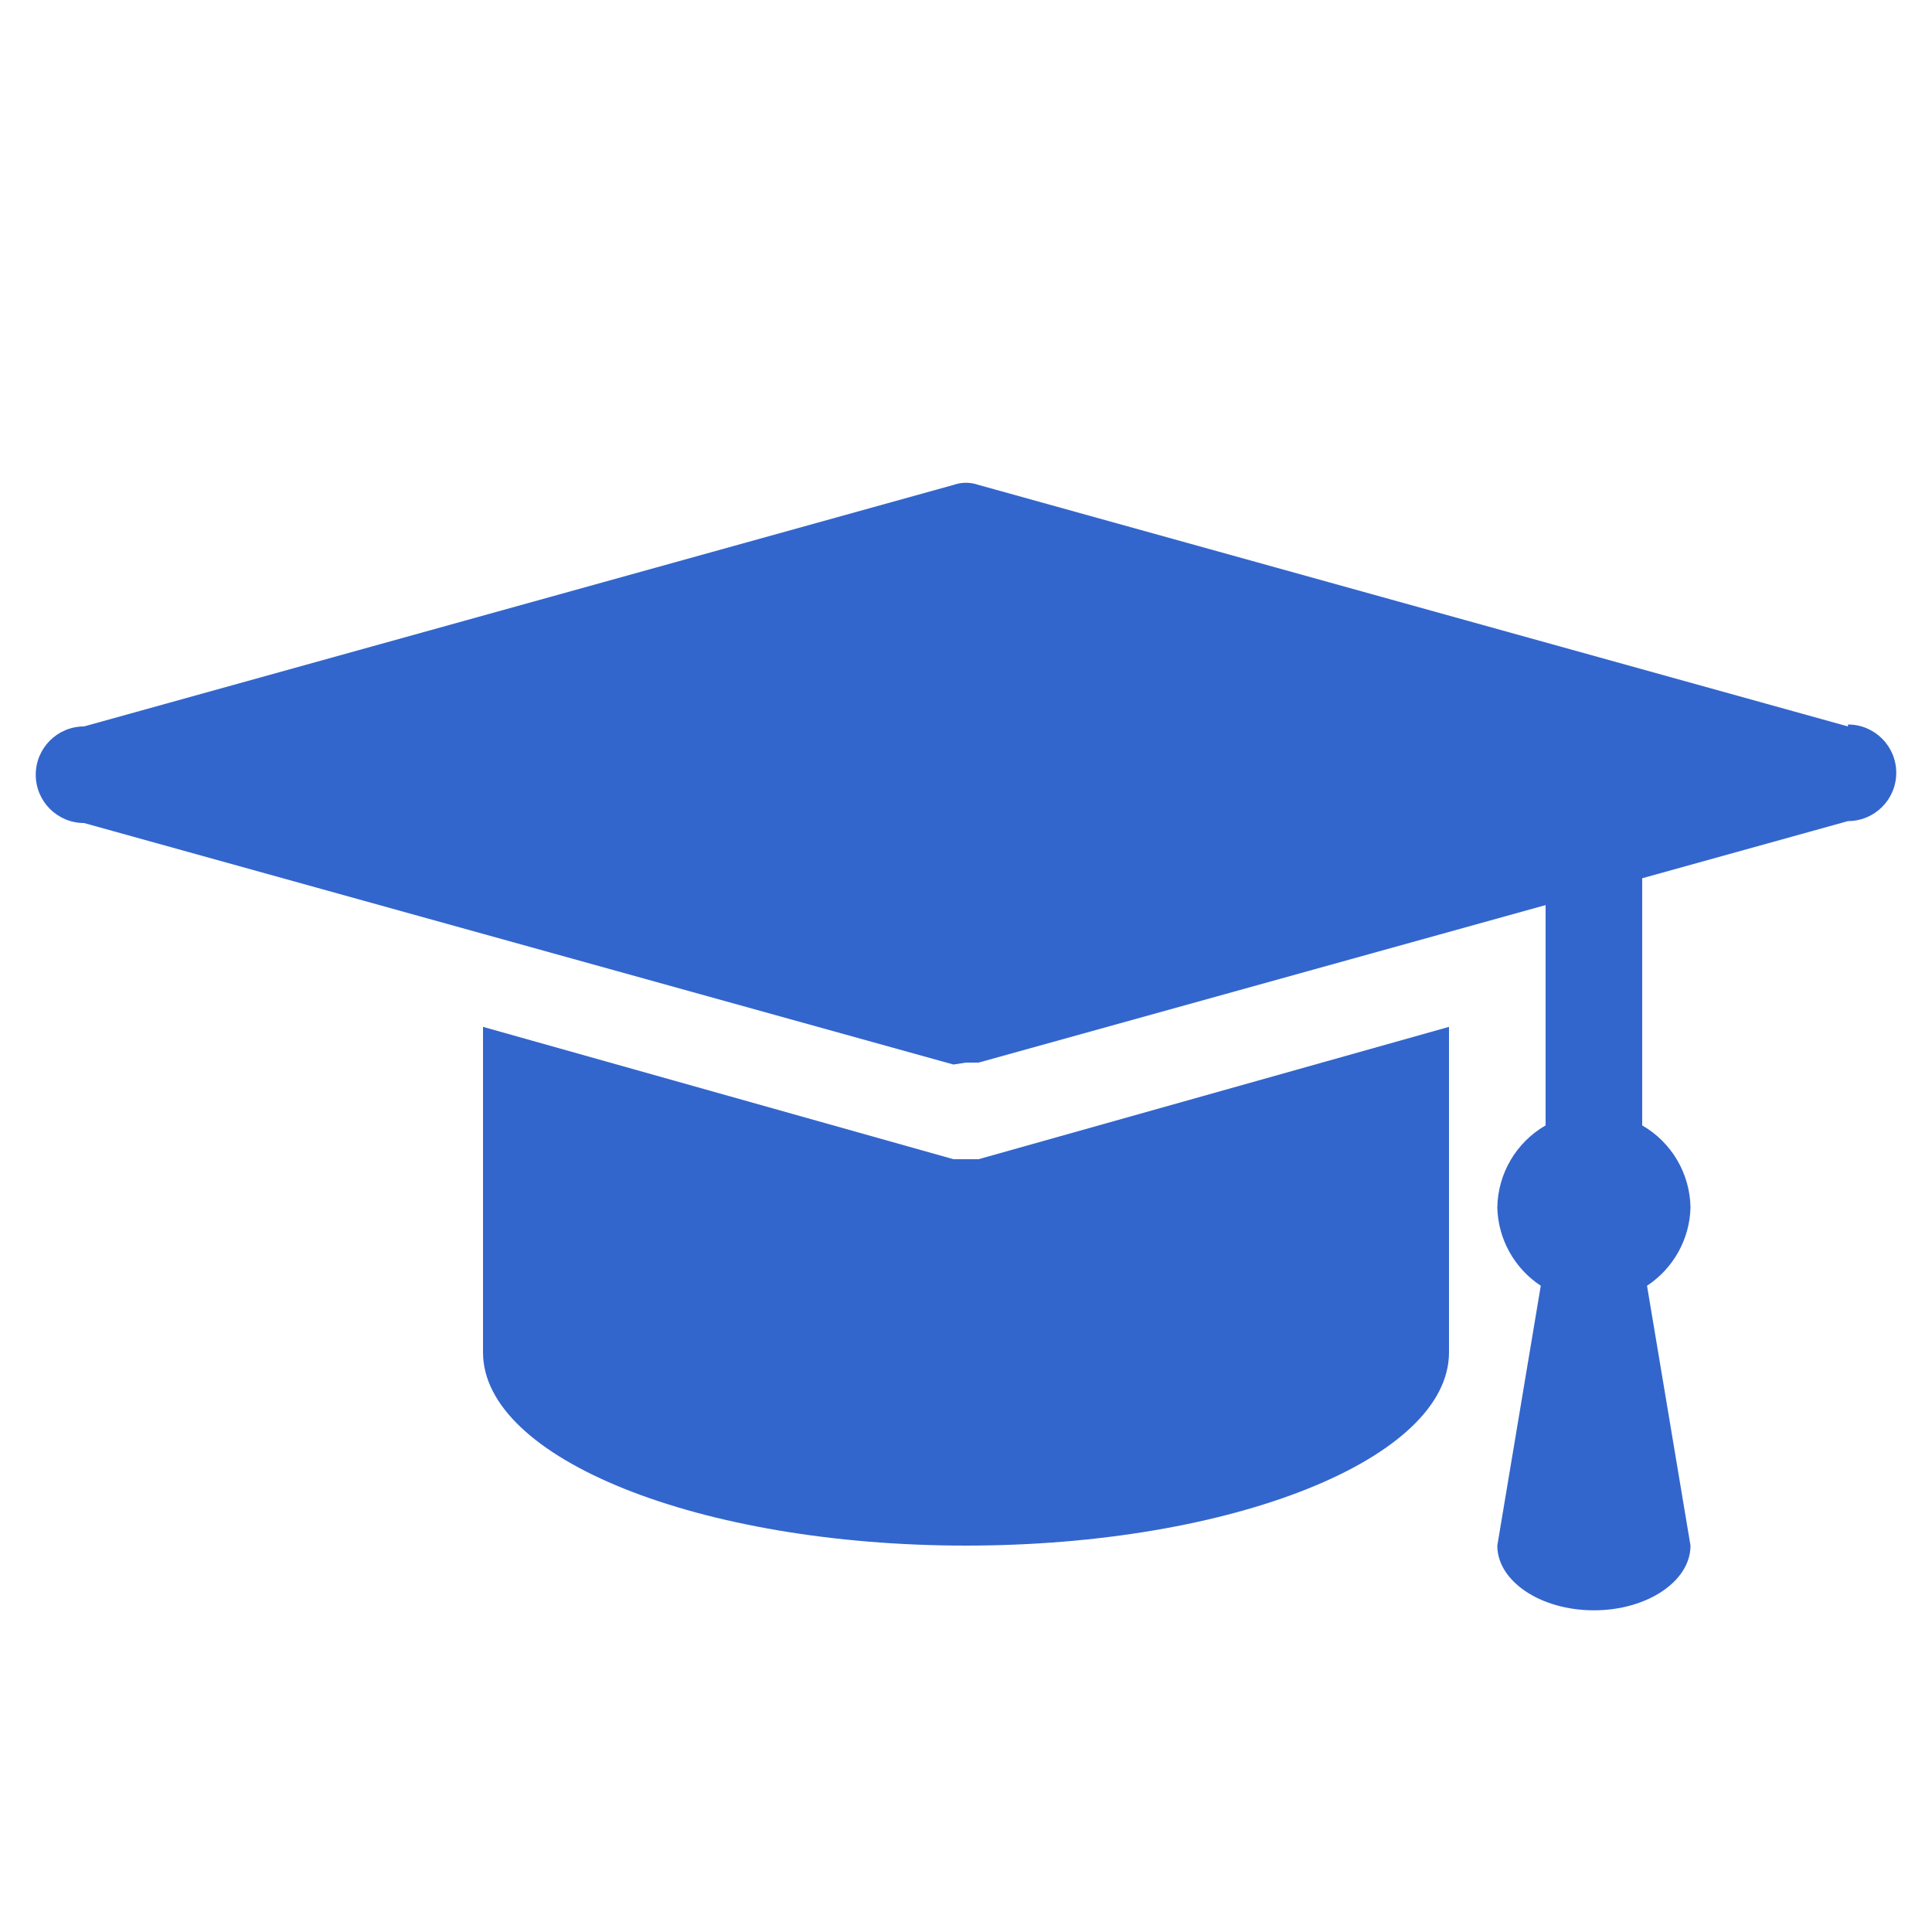
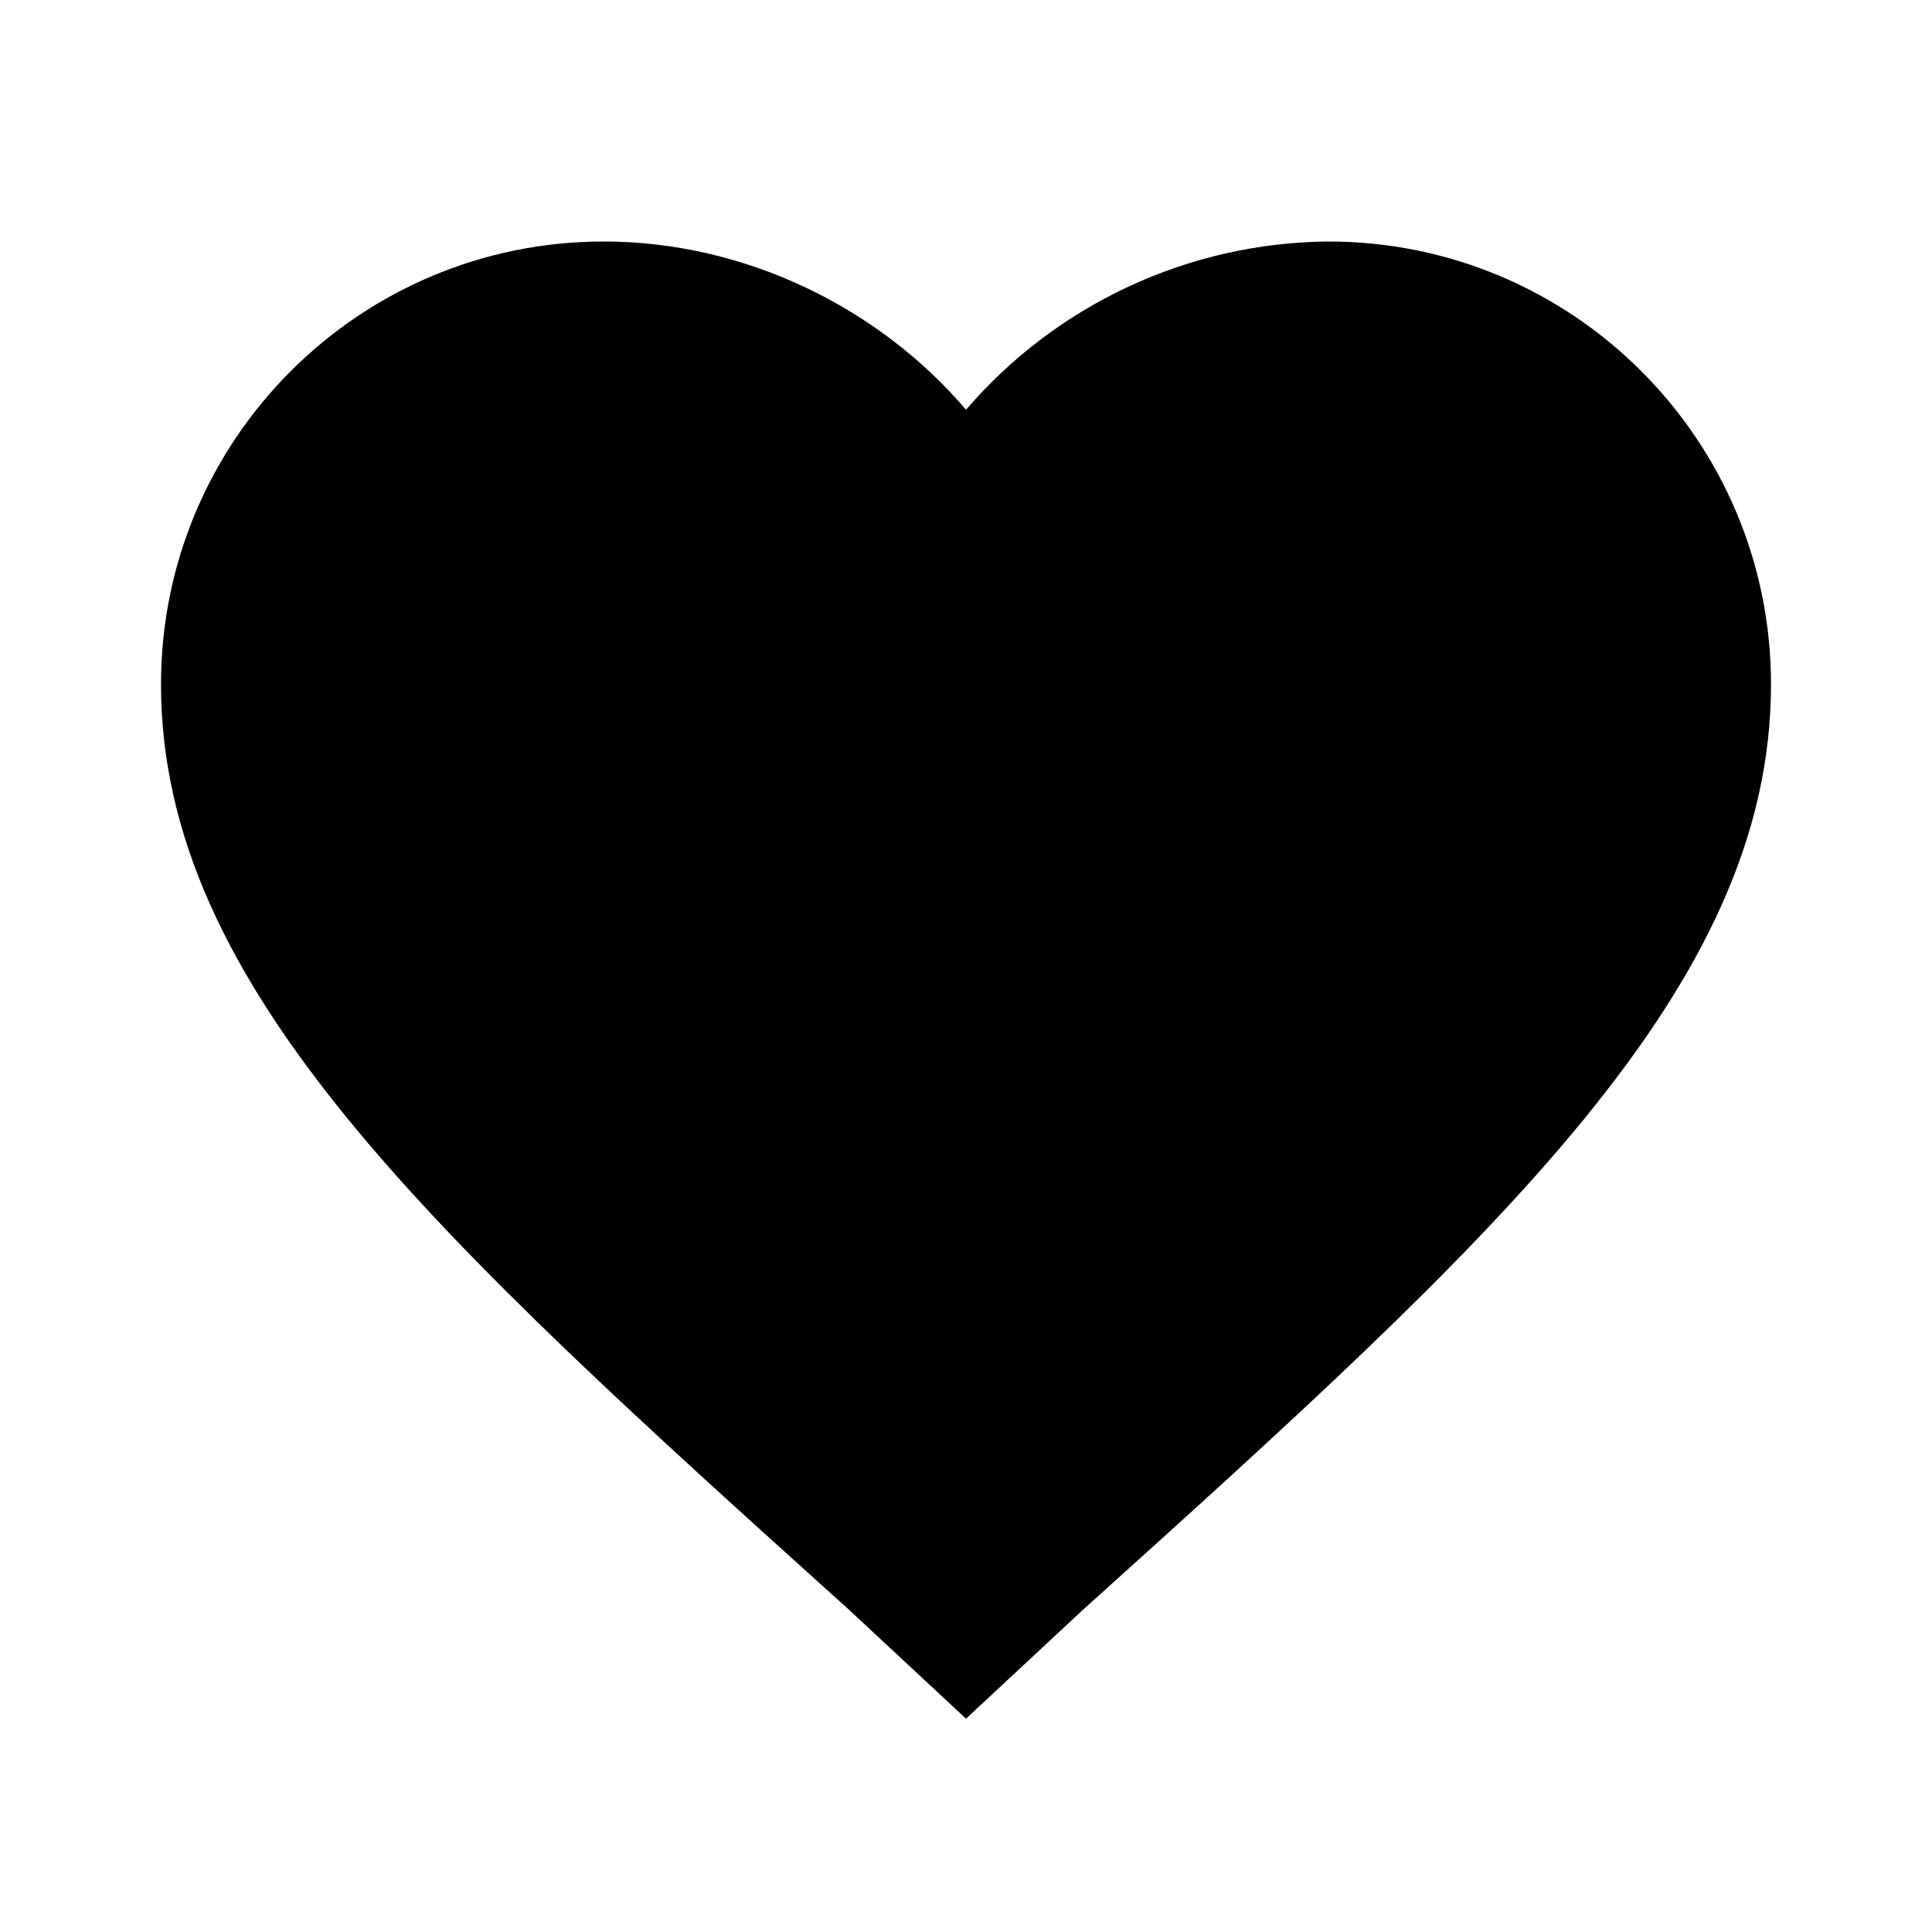
- <svg xmlns="http://www.w3.org/2000/svg" viewBox="2 2 20 20">
-   <path d="M12.13,14,12,14l-.13,0L7,12.63V16c0,1.1,2.24,2,5,2s5-.9,5-2V12.63Z" fill="#36c" />
-   <path d="M21.13,9.52l-9-2.5a.39.39,0,0,0-.26,0l-9,2.5a.5.5,0,0,0,0,1l9,2.5L12,13l.13,0,9-2.5a.5.5,0,0,0,0-1Z" fill="#36c" />
-   <path d="M19.5,14.5a1,1,0,0,0-.5-.85V10H18v3.65a1,1,0,0,0-.5.85,1,1,0,0,0,.45.81L17.5,18c0,.37.45.67,1,.67s1-.3,1-.67l-.45-2.69A1,1,0,0,0,19.5,14.5Z" fill="#36c" />
+ <svg xmlns="http://www.w3.org/2000/svg" viewBox="0 0 24 24" role="img" aria-labelledby="title">
+   <path fill="#000" d="M12 21.35 10.55 20C5.4 15.36 2 12.28 2 8.5A5.5 5.5 0 0 1 7.5 3c1.74 0 3.41.81 4.5 2.09A6 6 0 0 1 16.5 3 5.5 5.5 0 0 1 22 8.5c0 3.78-3.4 6.86-8.55 11.5L12 21.35Z" />
</svg>
